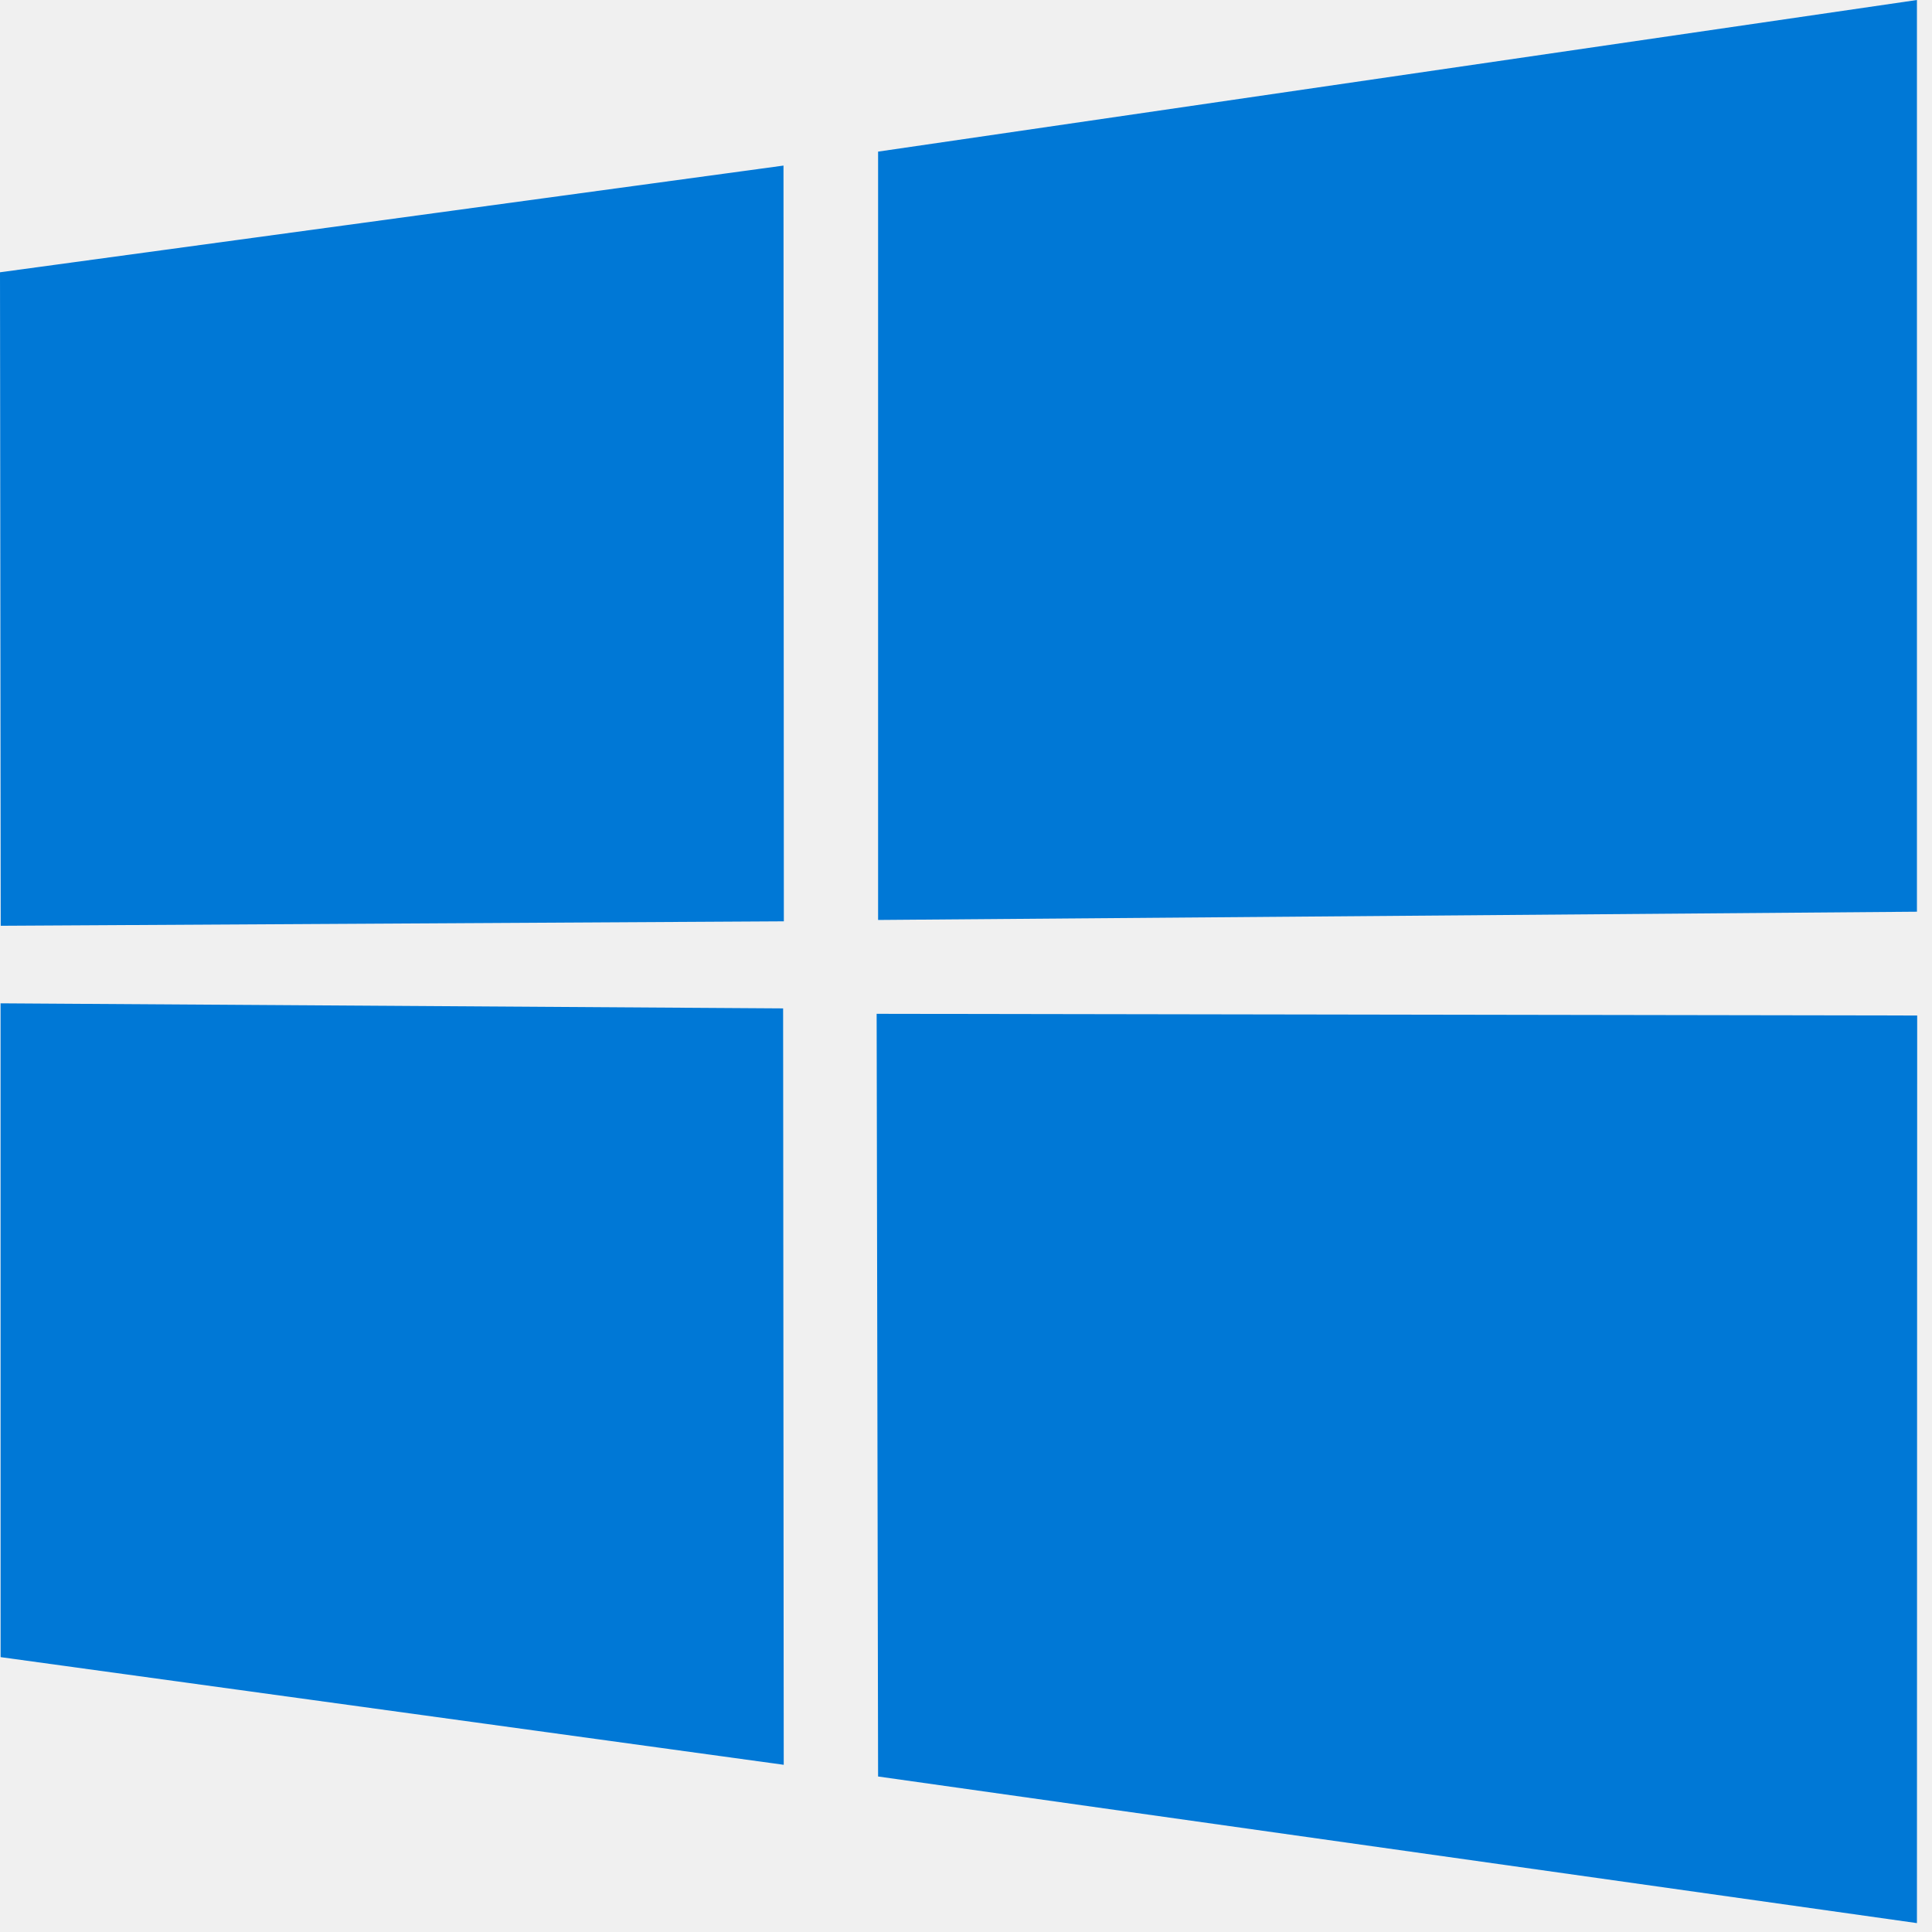
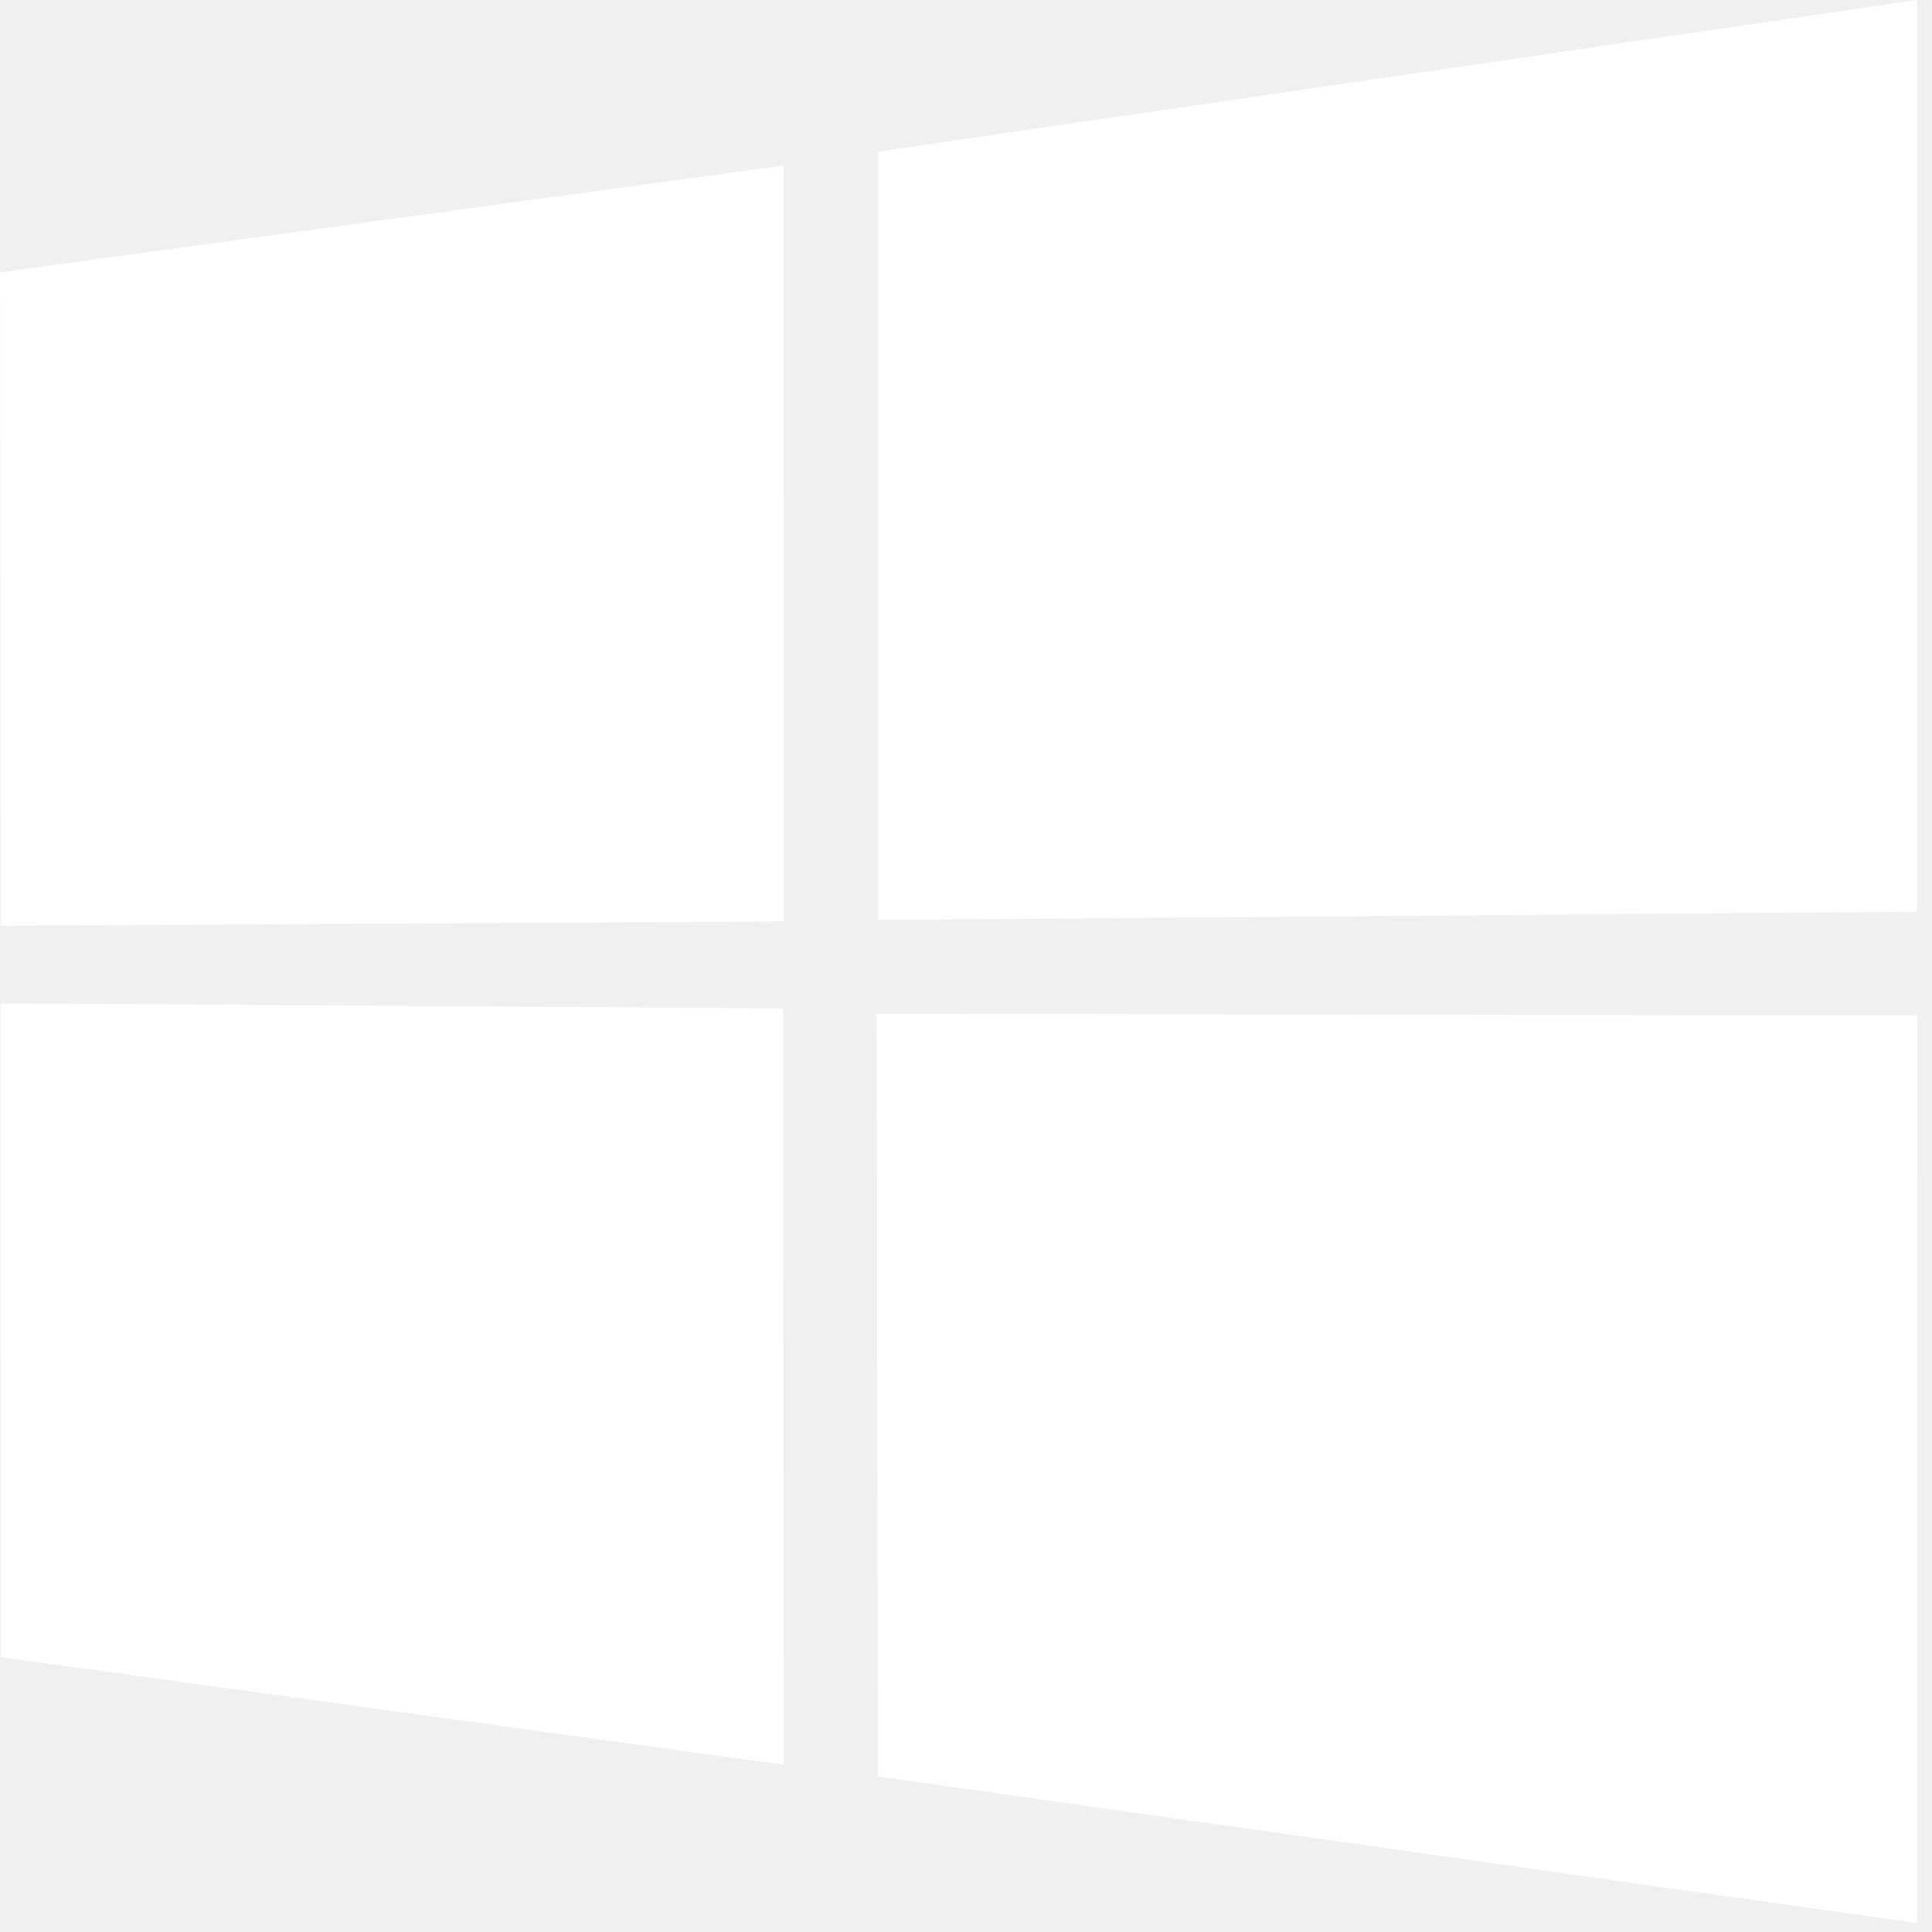
<svg xmlns="http://www.w3.org/2000/svg" viewBox="0 0 88 88">
-   <path d="m0 12.402 35.687-4.86.016 34.423-35.67.203zm35.67 33.529.028 34.453-35.67-4.904-.002-29.78zm4.326-39.025 47.318-6.906v41.527l-47.318.376zm47.329 39.349-.011 41.34-47.318-6.678-.066-34.739z" fill="#0078d6" />
+   <path d="m0 12.402 35.687-4.86.016 34.423-35.67.203zm35.67 33.529.028 34.453-35.67-4.904-.002-29.78zm4.326-39.025 47.318-6.906v41.527l-47.318.376zm47.329 39.349-.011 41.34-47.318-6.678-.066-34.739z" fill="#fff" />
</svg>
